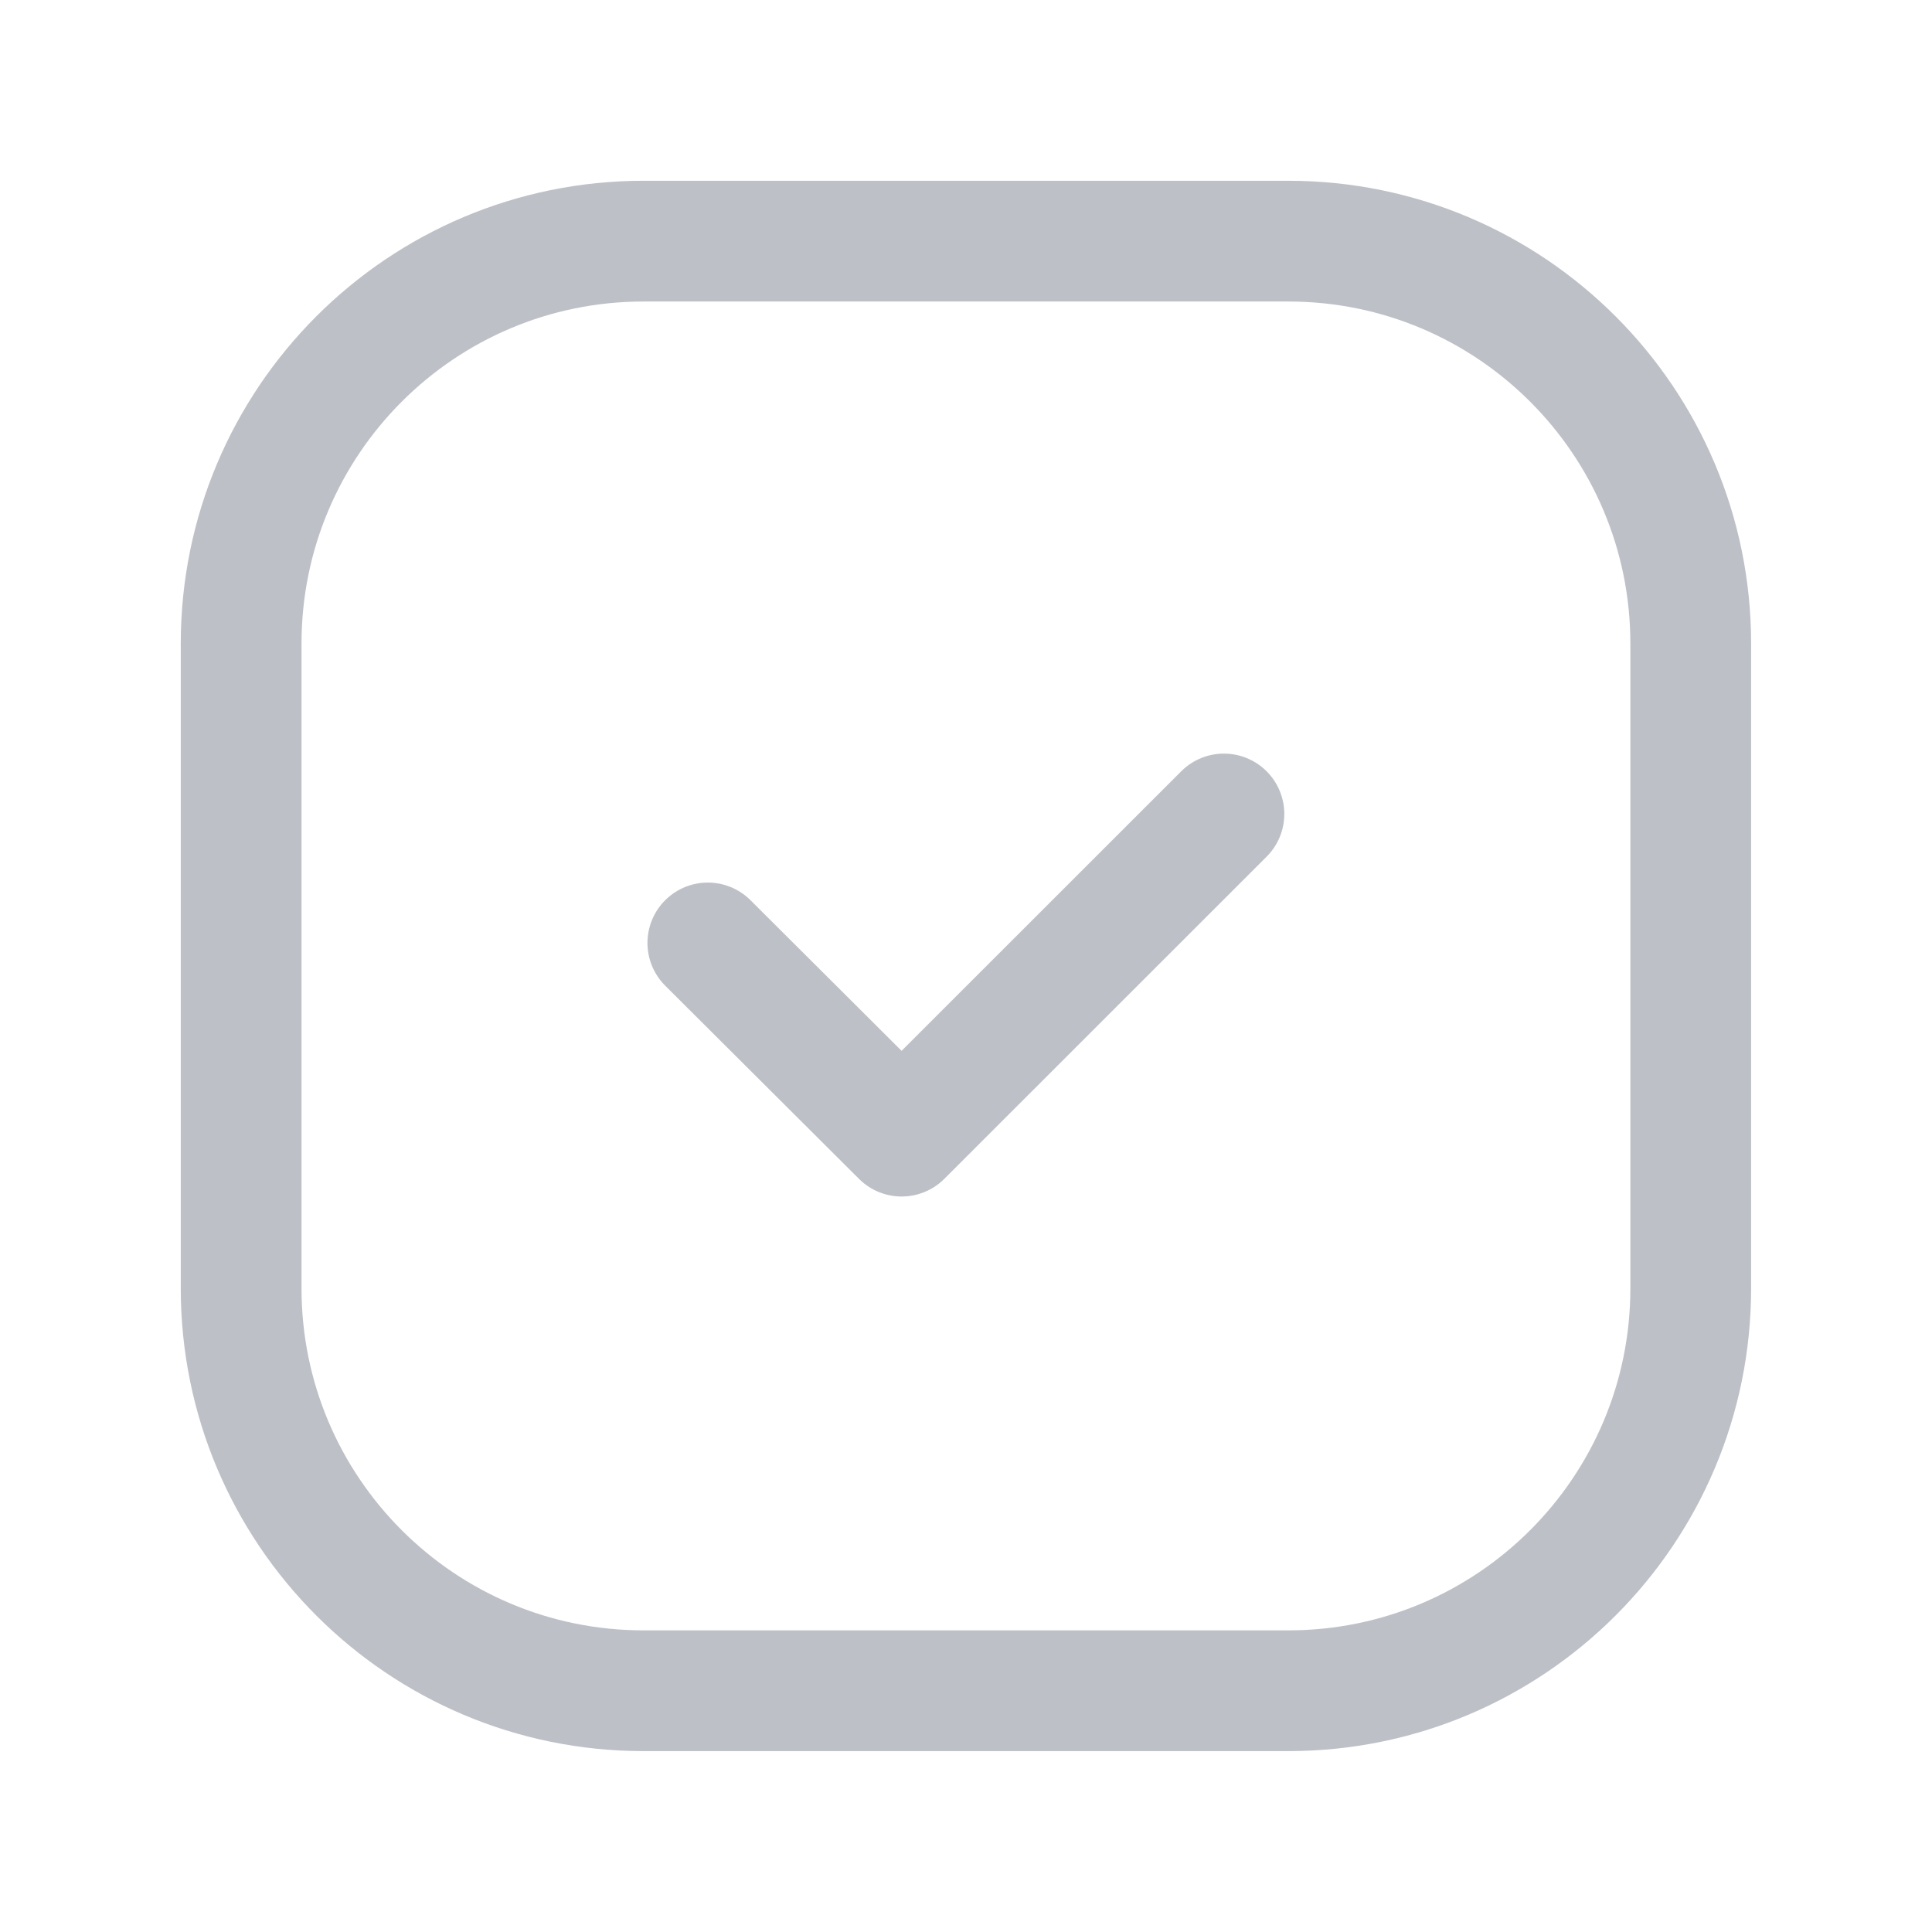
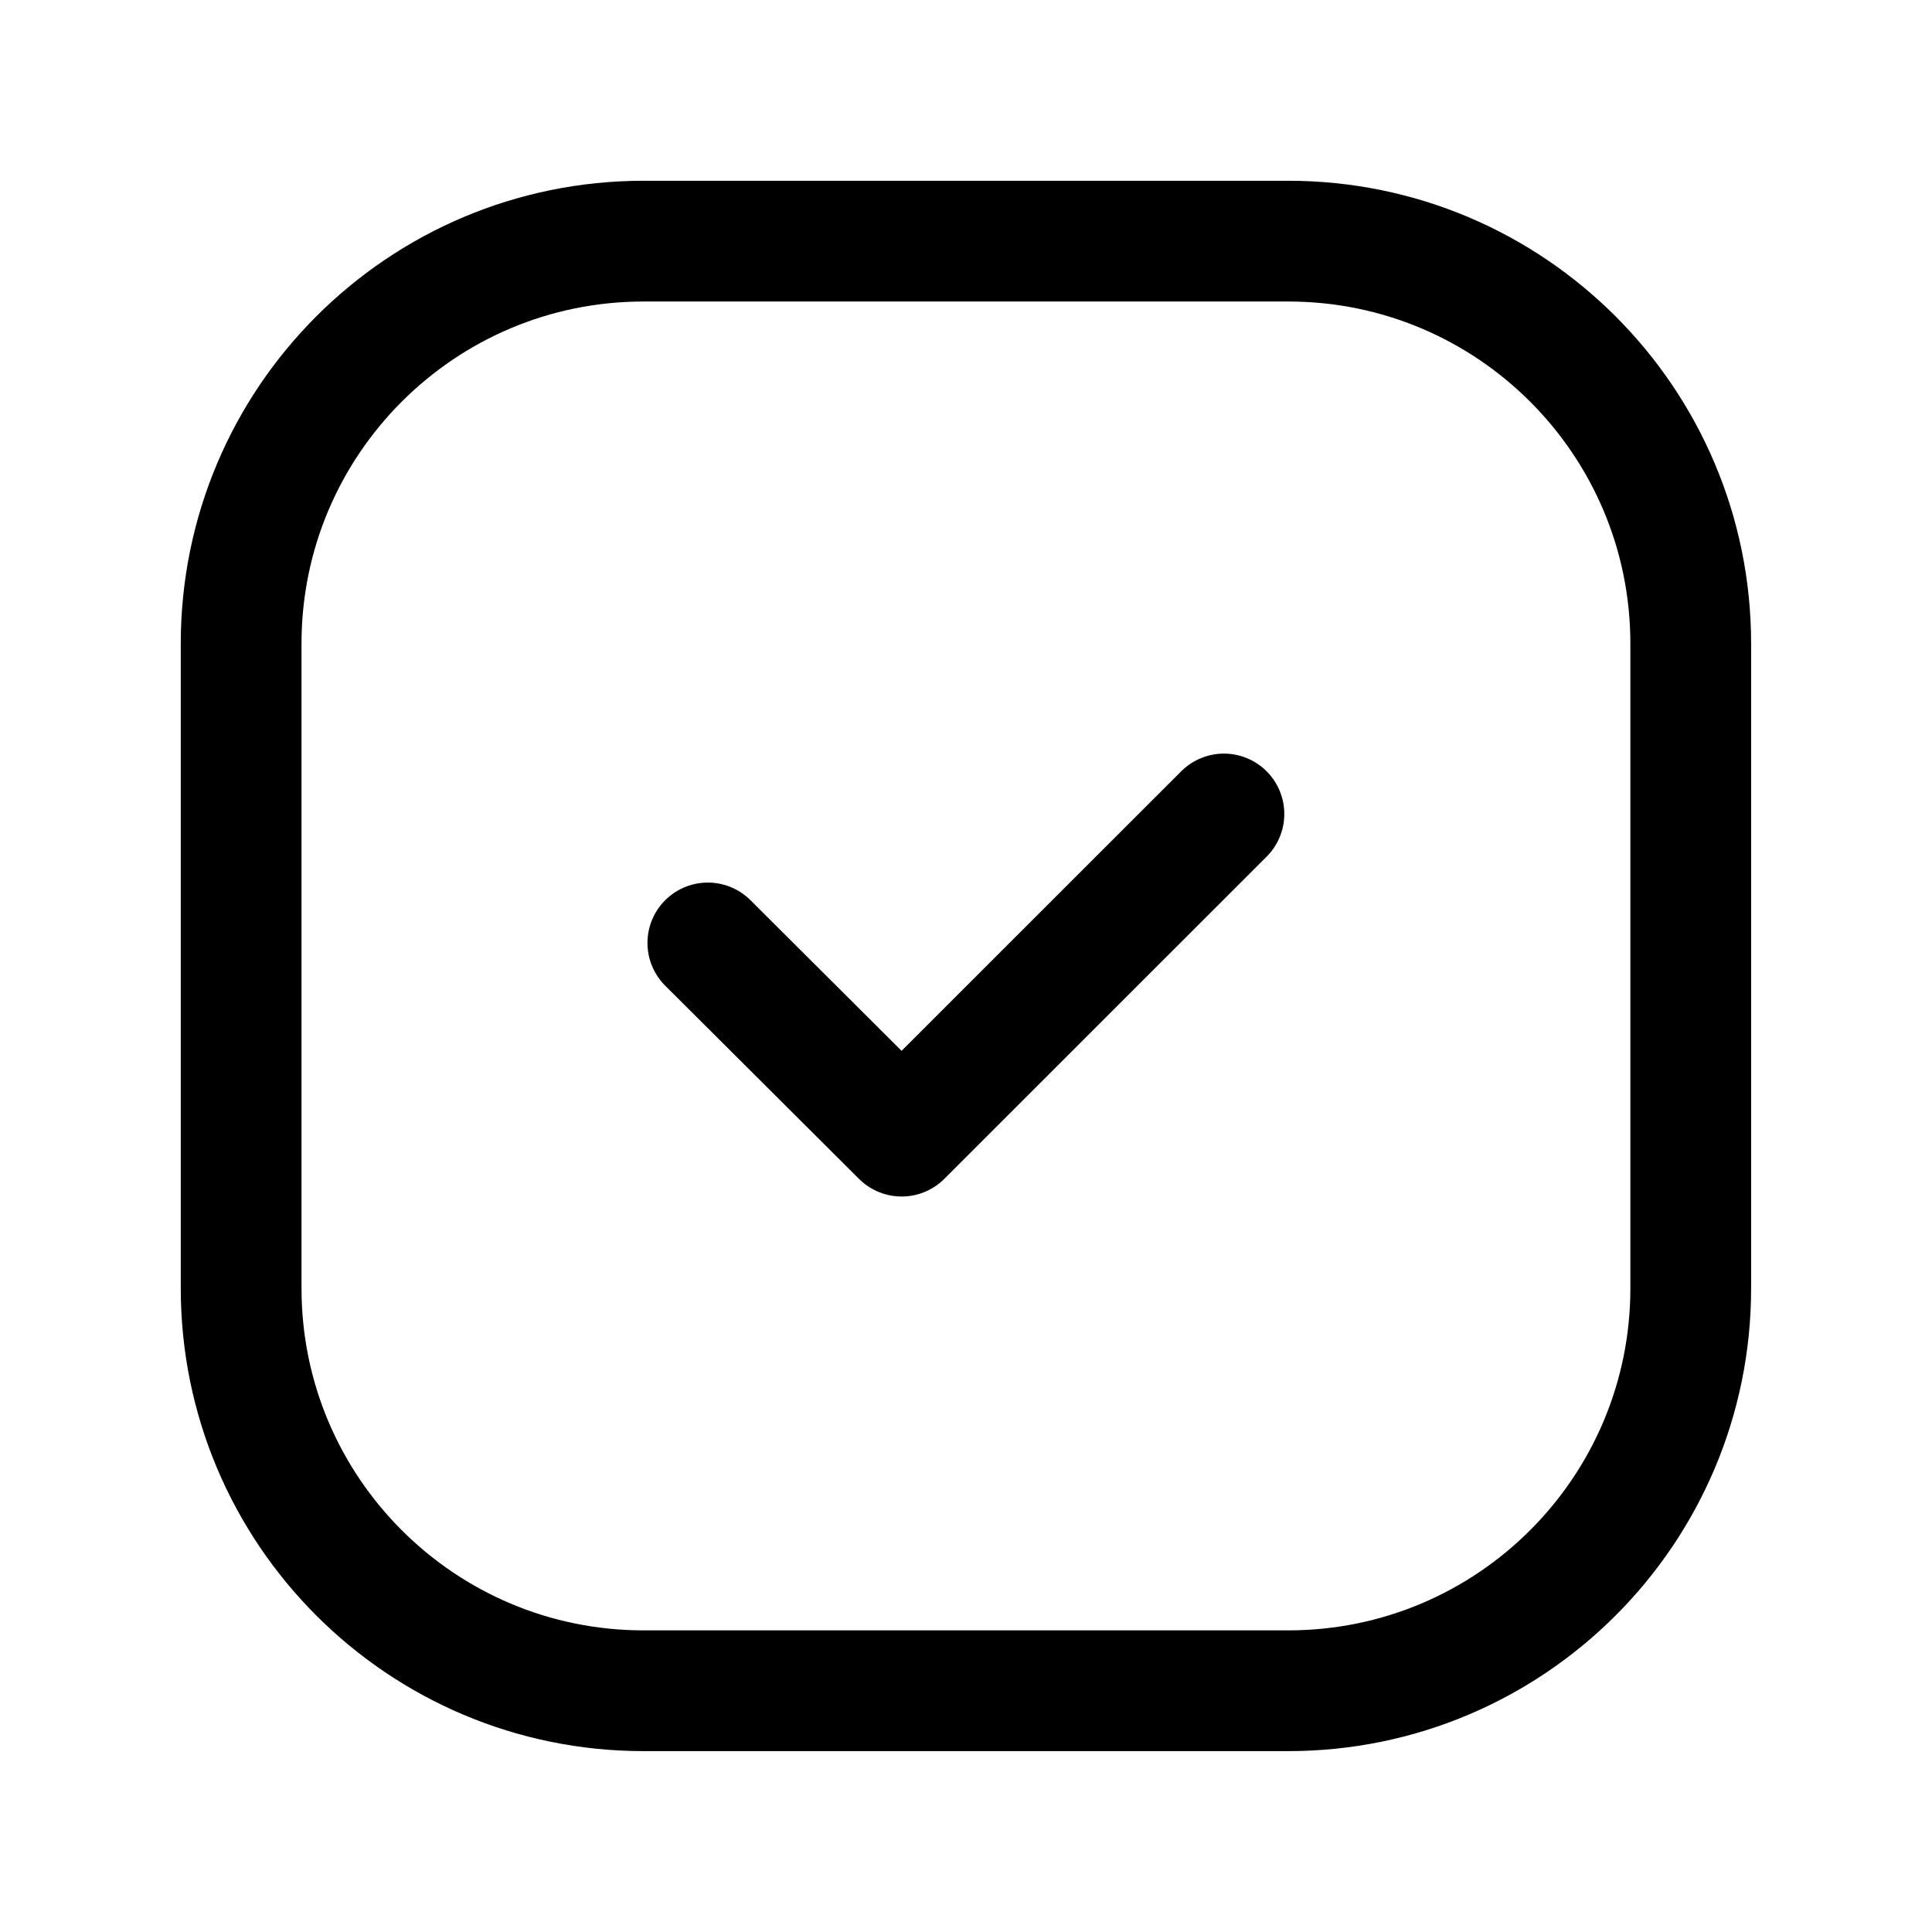
- <svg xmlns="http://www.w3.org/2000/svg" width="16" height="16" viewBox="0 0 16 16" fill="none">
-   <path d="M10.136 6.741L7.467 9.409L5.862 7.809" stroke="#BDC0C6" stroke-linecap="round" stroke-linejoin="round" />
-   <rect x="1.997" y="1.997" width="12.005" height="12.005" rx="3.333" stroke="#BDC0C6" stroke-linecap="round" stroke-linejoin="round" />
+ <svg xmlns="http://www.w3.org/2000/svg" viewBox="0 0 16 16" fill="none">
+   <path d="M10.136 6.741L7.467 9.409L5.862 7.809" stroke="currentColor" stroke-linecap="round" stroke-linejoin="round" />
+   <rect x="1.997" y="1.997" width="12.005" height="12.005" rx="3.333" stroke="currentColor" stroke-linecap="round" stroke-linejoin="round" />
</svg>
